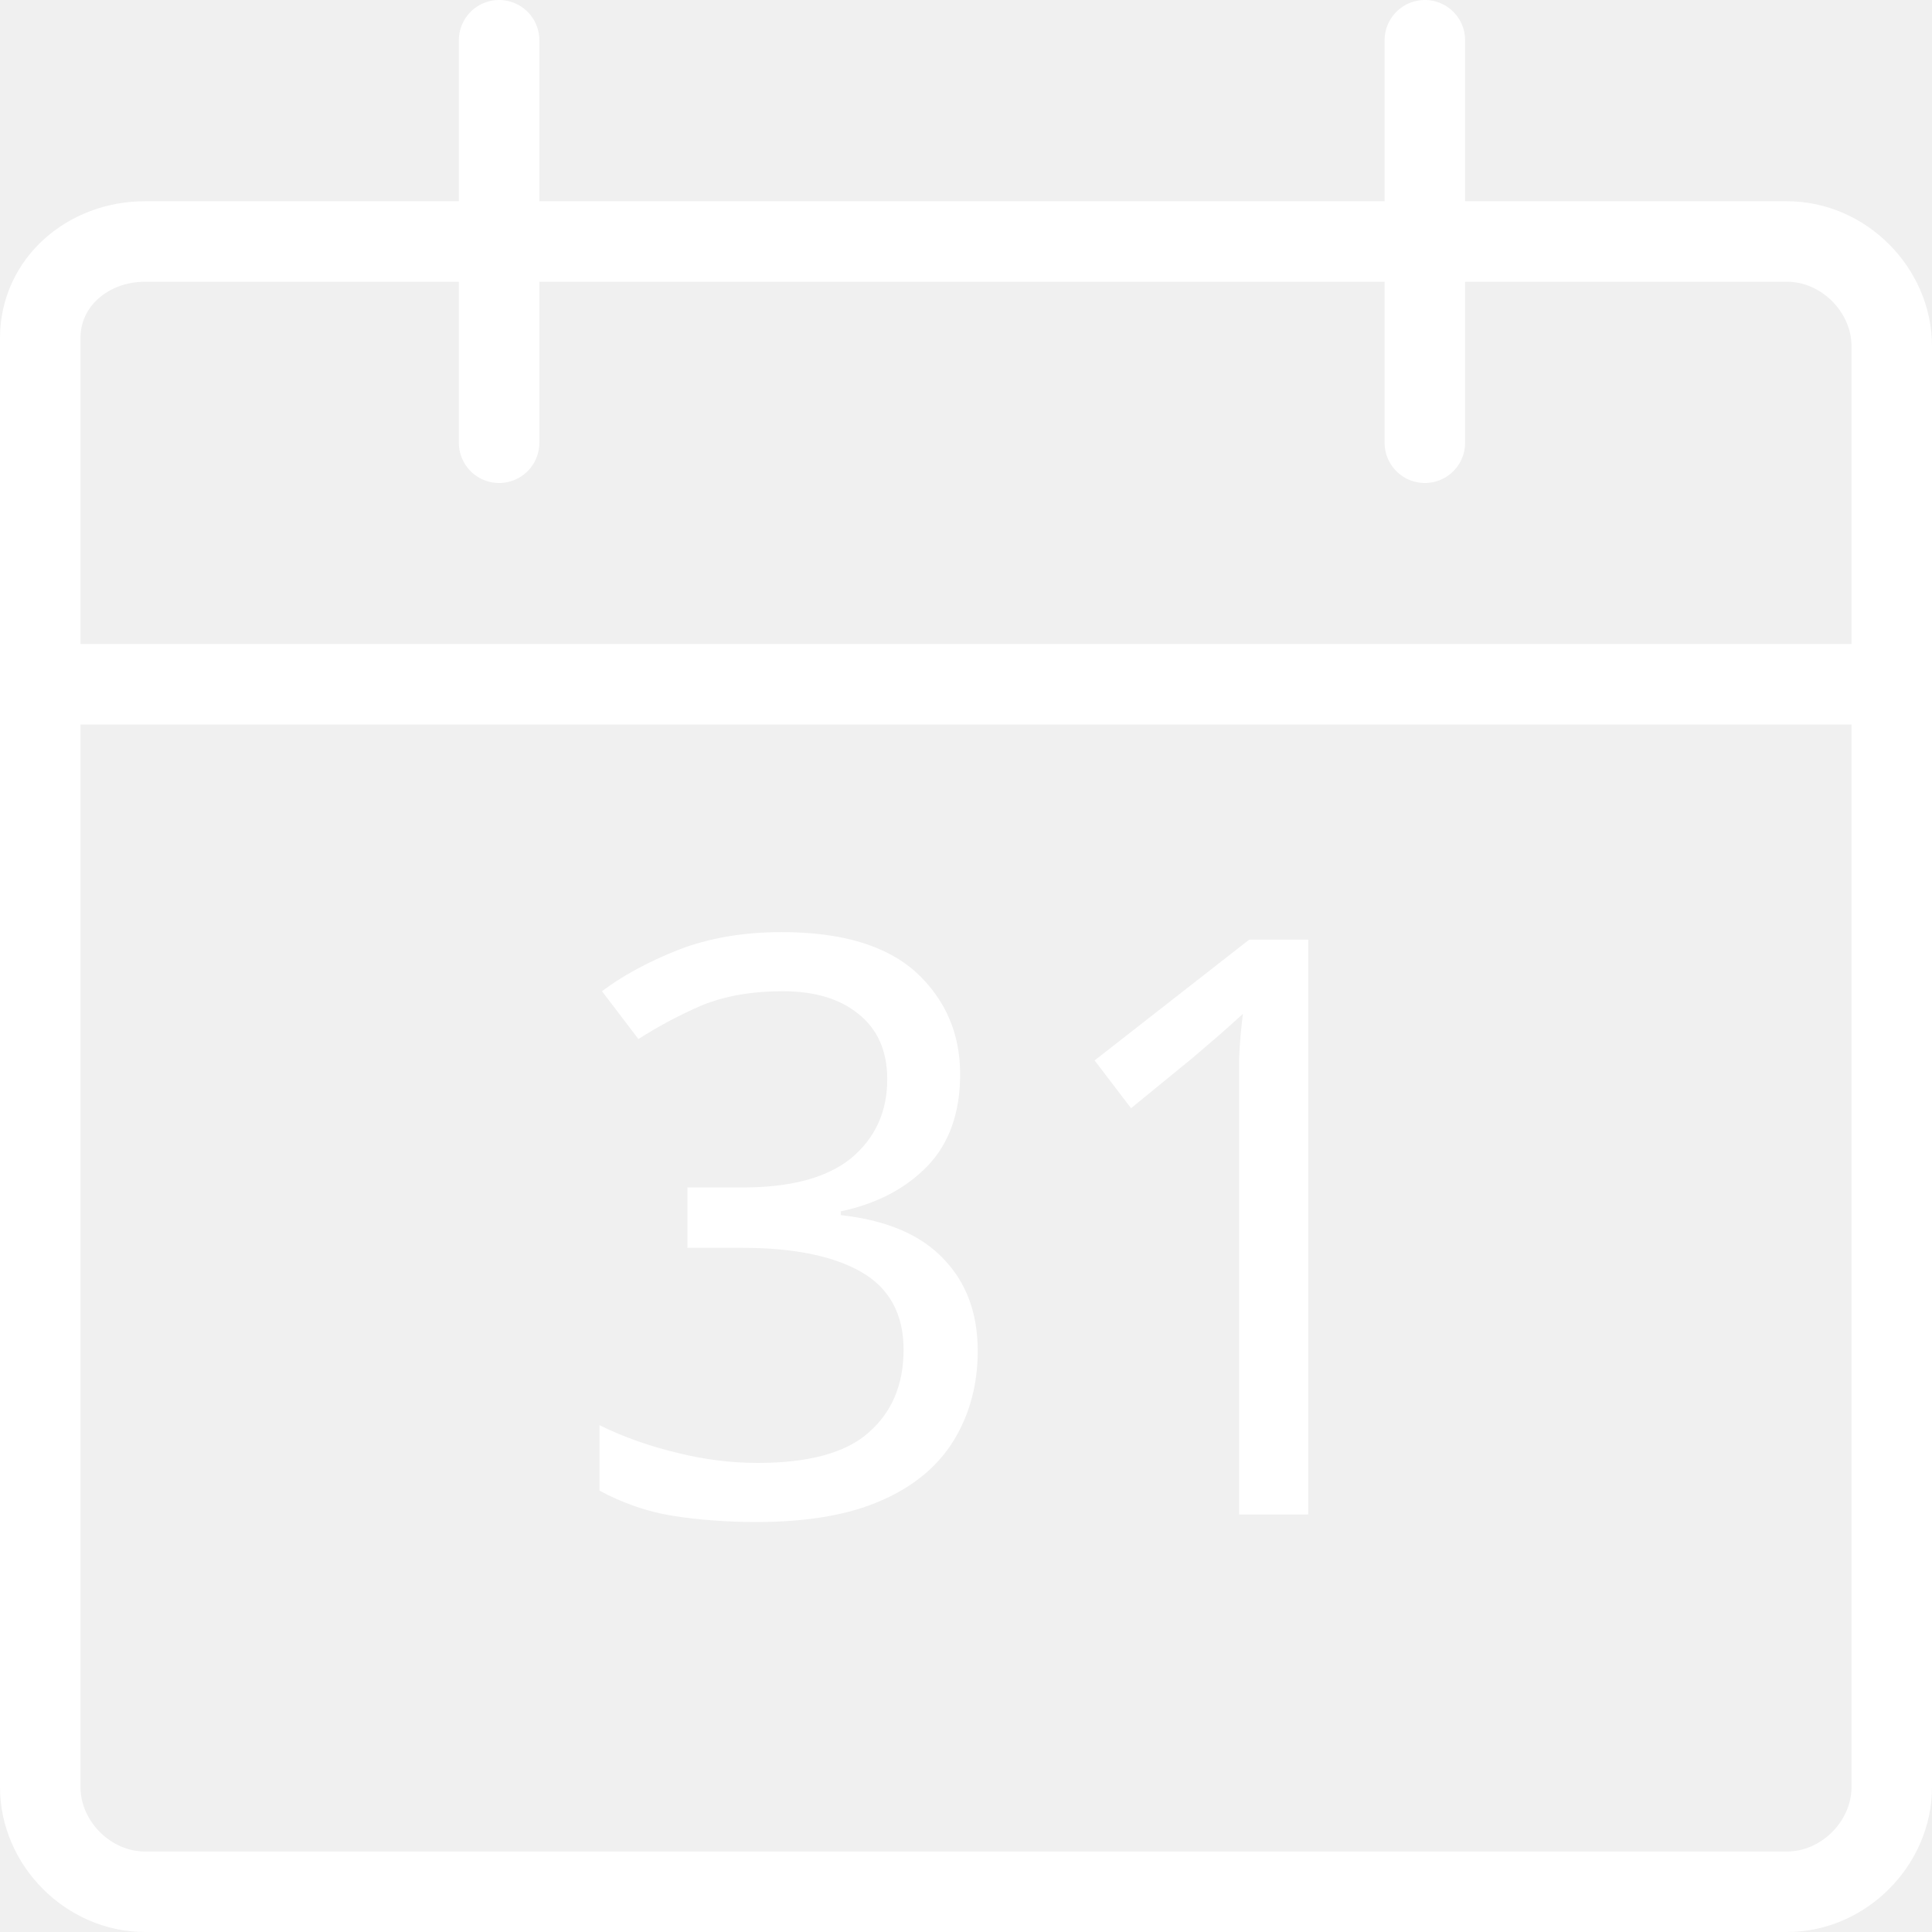
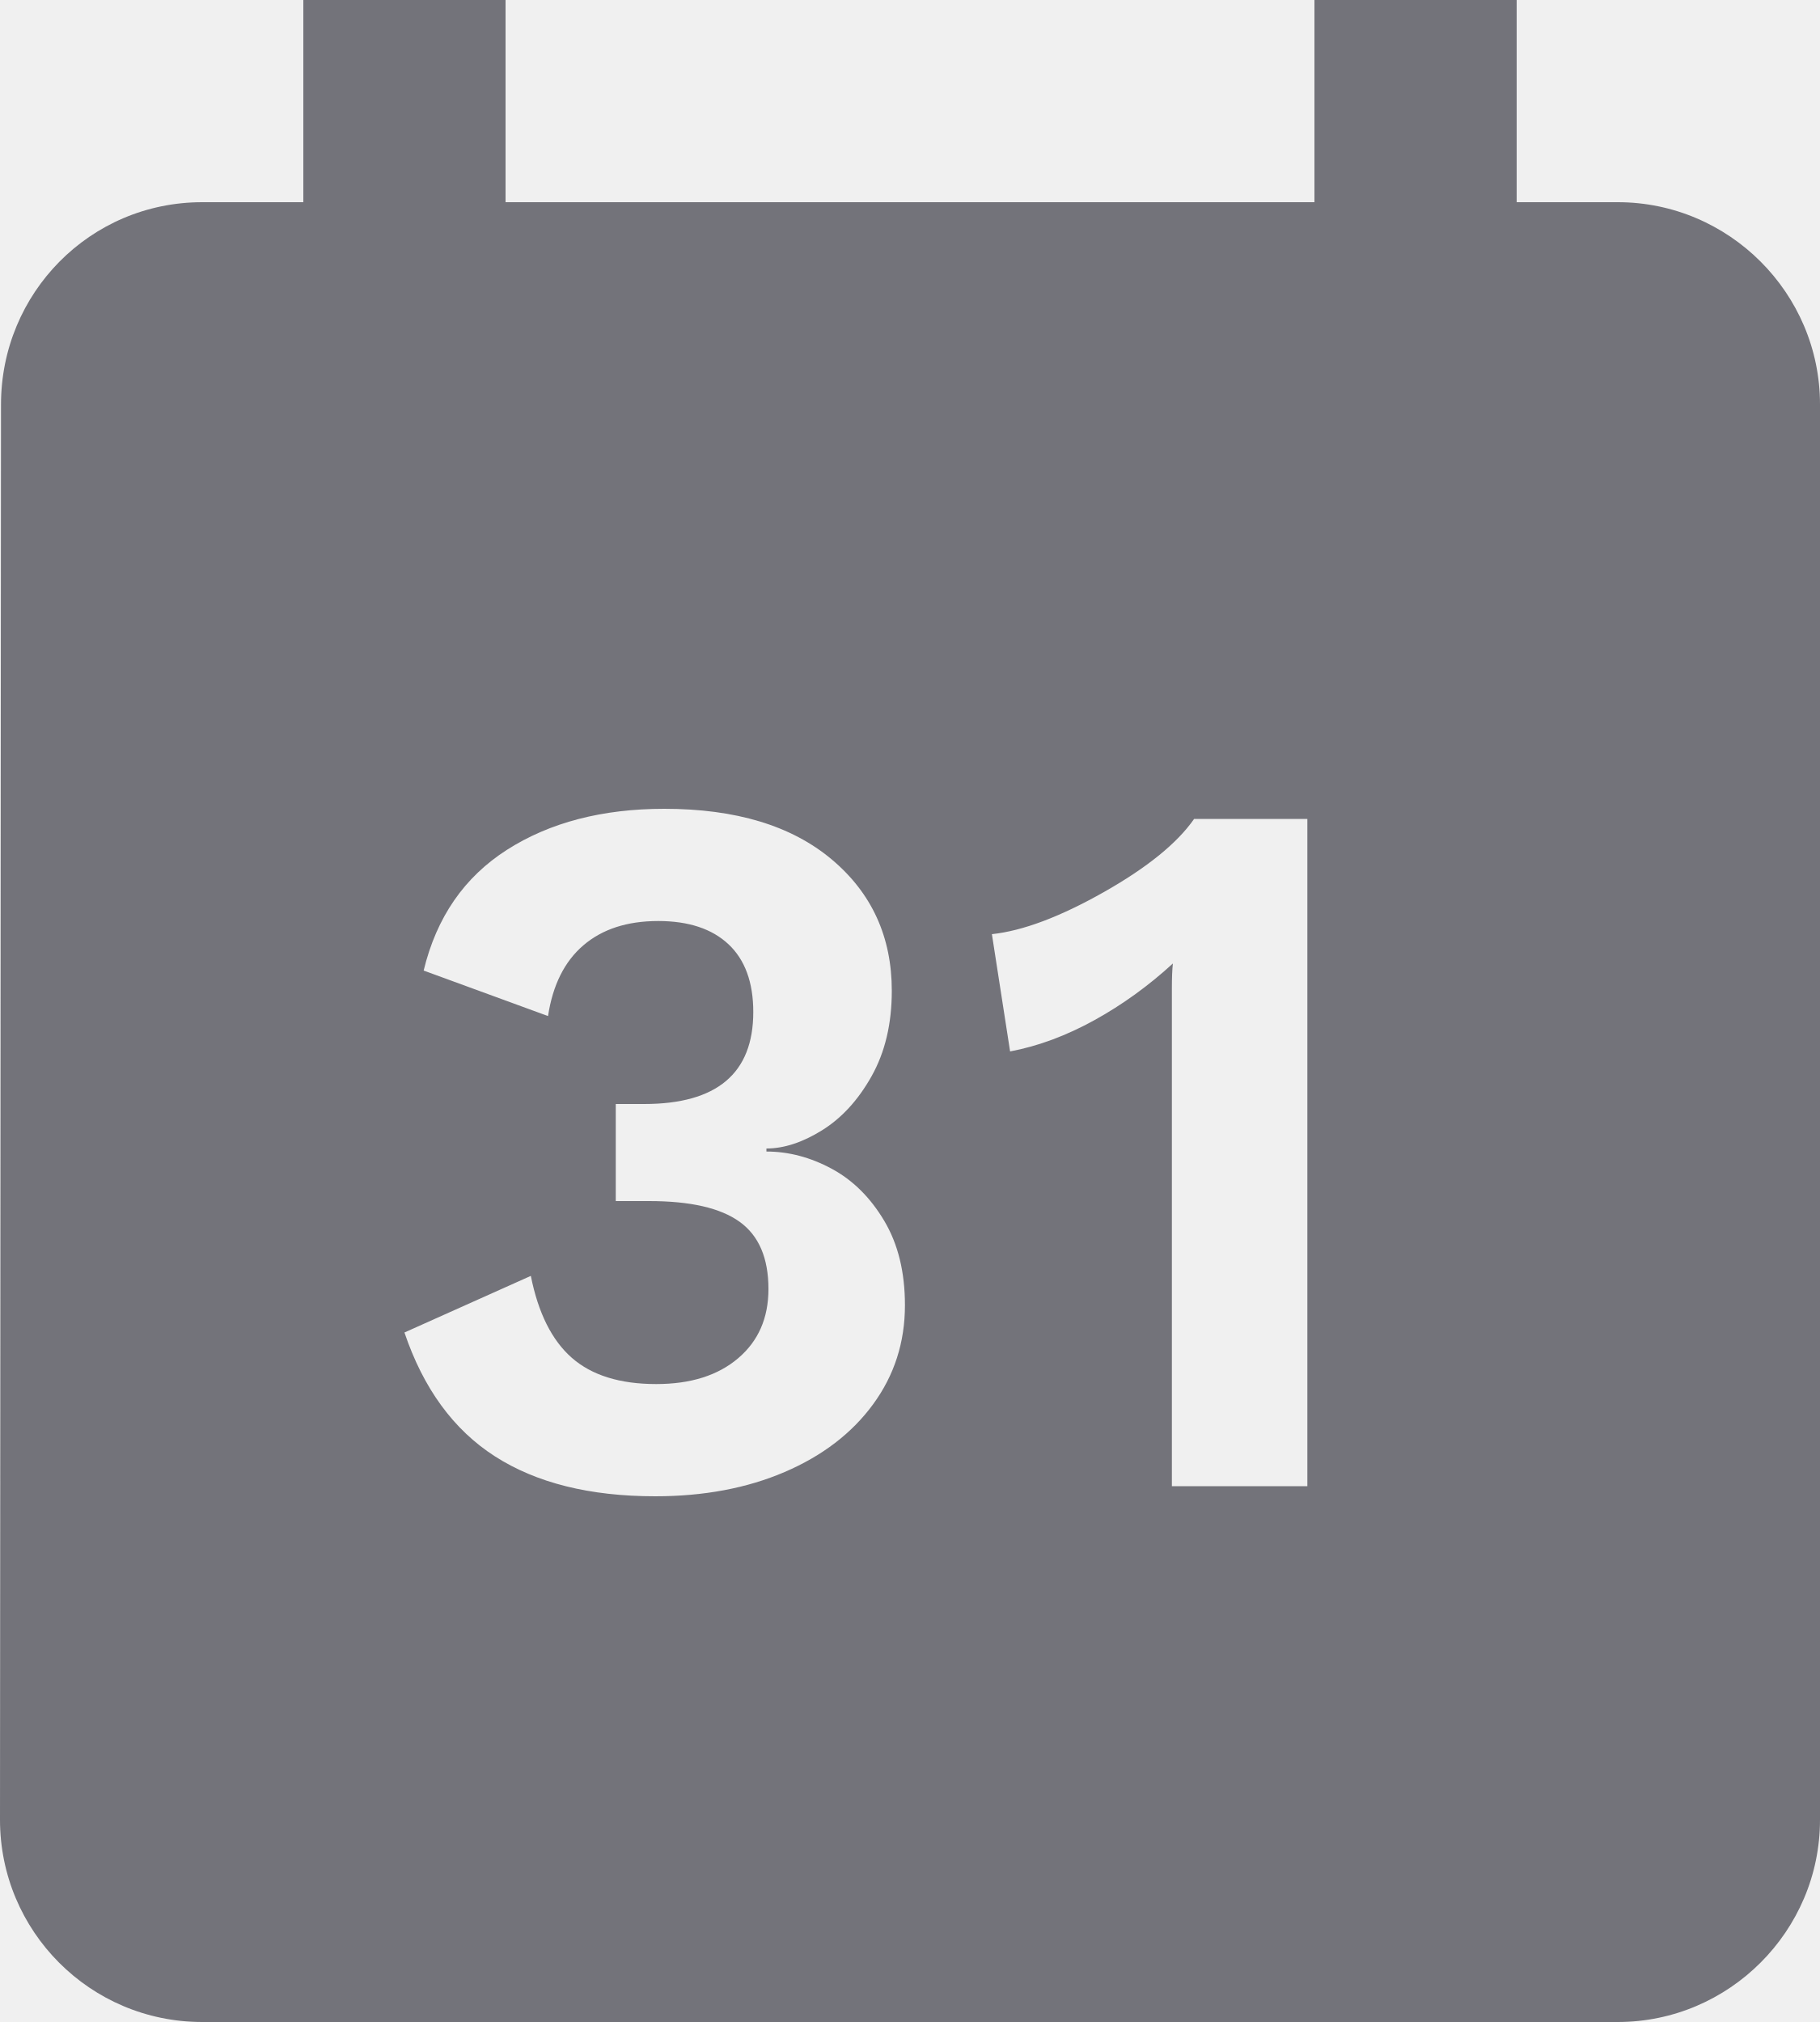
- <svg xmlns="http://www.w3.org/2000/svg" version="1.1" id="Layer_1" x="0px" y="0px" viewBox="0 0 24 24" style="enable-background:new 0 0 24 24;" xml:space="preserve">
-   <style type="text/css">
- 	.st0{fill:none;stroke:#FFFFFF;stroke-linecap:round;stroke-linejoin:round;stroke-miterlimit:10;}
- 	.st1{fill:#FFFFFF;}
- 	.st2{font-family:'WorkSans-Medium';}
- 	.st3{font-size:10px;}
- </style>
-   <g>
-     <path class="st0" d="M1.8,3h20.4c0.7,0,1.3,0.6,1.3,1.3v17.9c0,0.7-0.6,1.3-1.3,1.3H1.8c-0.7,0-1.3-0.6-1.3-1.3v-18   C0.5,3.5,1.1,3,1.8,3z" />
-     <line class="st0" x1="0.5" y1="8.5" x2="23.5" y2="8.5" />
-     <line class="st0" x1="6.2" y1="5.5" x2="6.2" y2="0.5" />
-     <line class="st0" x1="17.7" y1="5.5" x2="17.7" y2="0.5" />
-     <text transform="matrix(0.9991 0 0 1 6.9941 18.8135)" class="st1 st2 st3">31</text>
+ <svg xmlns="http://www.w3.org/2000/svg" width="18px" height="20px" viewBox="0 0 18 20" version="1.1">
+   <defs />
+   <g id="Symbols" stroke="none" stroke-width="1" fill="none" fill-rule="evenodd">
+     <g id="volunteer-menu" transform="translate(-33, -318)">
+       <g id="ic_event_available_black_24px" transform="translate(30, 317)">
+         <polygon id="Shape" points="0 0 24 0 24 24 0 24" />
+         <path d="M19,3 L18,3 L18,1 L16,1 L16,3 L8,3 L8,1 L6,1 L6,3 L5,3 C3.89,3 3.01,3.9 3.01,5 L3,19 C3,20.1 3.89,21 5,21 L19,21 C20.1,21 21,20.1 21,19 L21,5 C21,3.9 20.1,3 19,3 Z M11.225,9.5 C11.622,9.833 11.82,10.267 11.82,10.8 C11.82,11.127 11.753,11.408 11.62,11.645 C11.487,11.882 11.323,12.06 11.13,12.18 C10.937,12.3 10.753,12.36 10.58,12.36 L10.58,12.39 C10.8,12.39 11.015,12.447 11.225,12.56 C11.435,12.673 11.608,12.845 11.745,13.075 C11.882,13.305 11.95,13.583 11.95,13.91 C11.95,14.277 11.845,14.603 11.635,14.89 C11.425,15.177 11.133,15.4 10.76,15.56 C10.387,15.72 9.96,15.8 9.48,15.8 C8.833,15.8 8.305,15.668 7.895,15.405 C7.485,15.142 7.187,14.733 7,14.18 L8.25,13.62 C8.323,13.987 8.458,14.257 8.655,14.43 C8.852,14.603 9.13,14.69 9.49,14.69 C9.83,14.69 10.1,14.605 10.3,14.435 C10.5,14.265 10.6,14.037 10.6,13.75 C10.6,13.443 10.505,13.222 10.315,13.085 C10.125,12.948 9.827,12.88 9.42,12.88 L9.09,12.88 L9.09,11.92 L9.37,11.92 C10.09,11.92 10.45,11.617 10.45,11.01 C10.45,10.717 10.368,10.493 10.205,10.34 C10.042,10.187 9.81,10.11 9.51,10.11 C9.203,10.11 8.957,10.19 8.77,10.35 C8.583,10.51 8.467,10.743 8.42,11.05 L7.19,10.6 C7.317,10.073 7.592,9.675 8.015,9.405 C8.438,9.135 8.957,9 9.57,9 C10.277,9 10.828,9.167 11.225,9.5 Z M15.93,9.1 L15.93,15.7 L14.59,15.7 L14.59,10.78 C14.59,10.673 14.593,10.59 14.6,10.53 C14.36,10.75 14.102,10.937 13.825,11.09 C13.548,11.243 13.27,11.347 12.99,11.4 L12.81,10.24 C13.117,10.207 13.485,10.068 13.915,9.825 C14.345,9.582 14.643,9.34 14.81,9.1 L15.93,9.1 Z" id="Shape" fill="#73737A" fill-rule="nonzero" />
+       </g>
+     </g>
  </g>
</svg>
